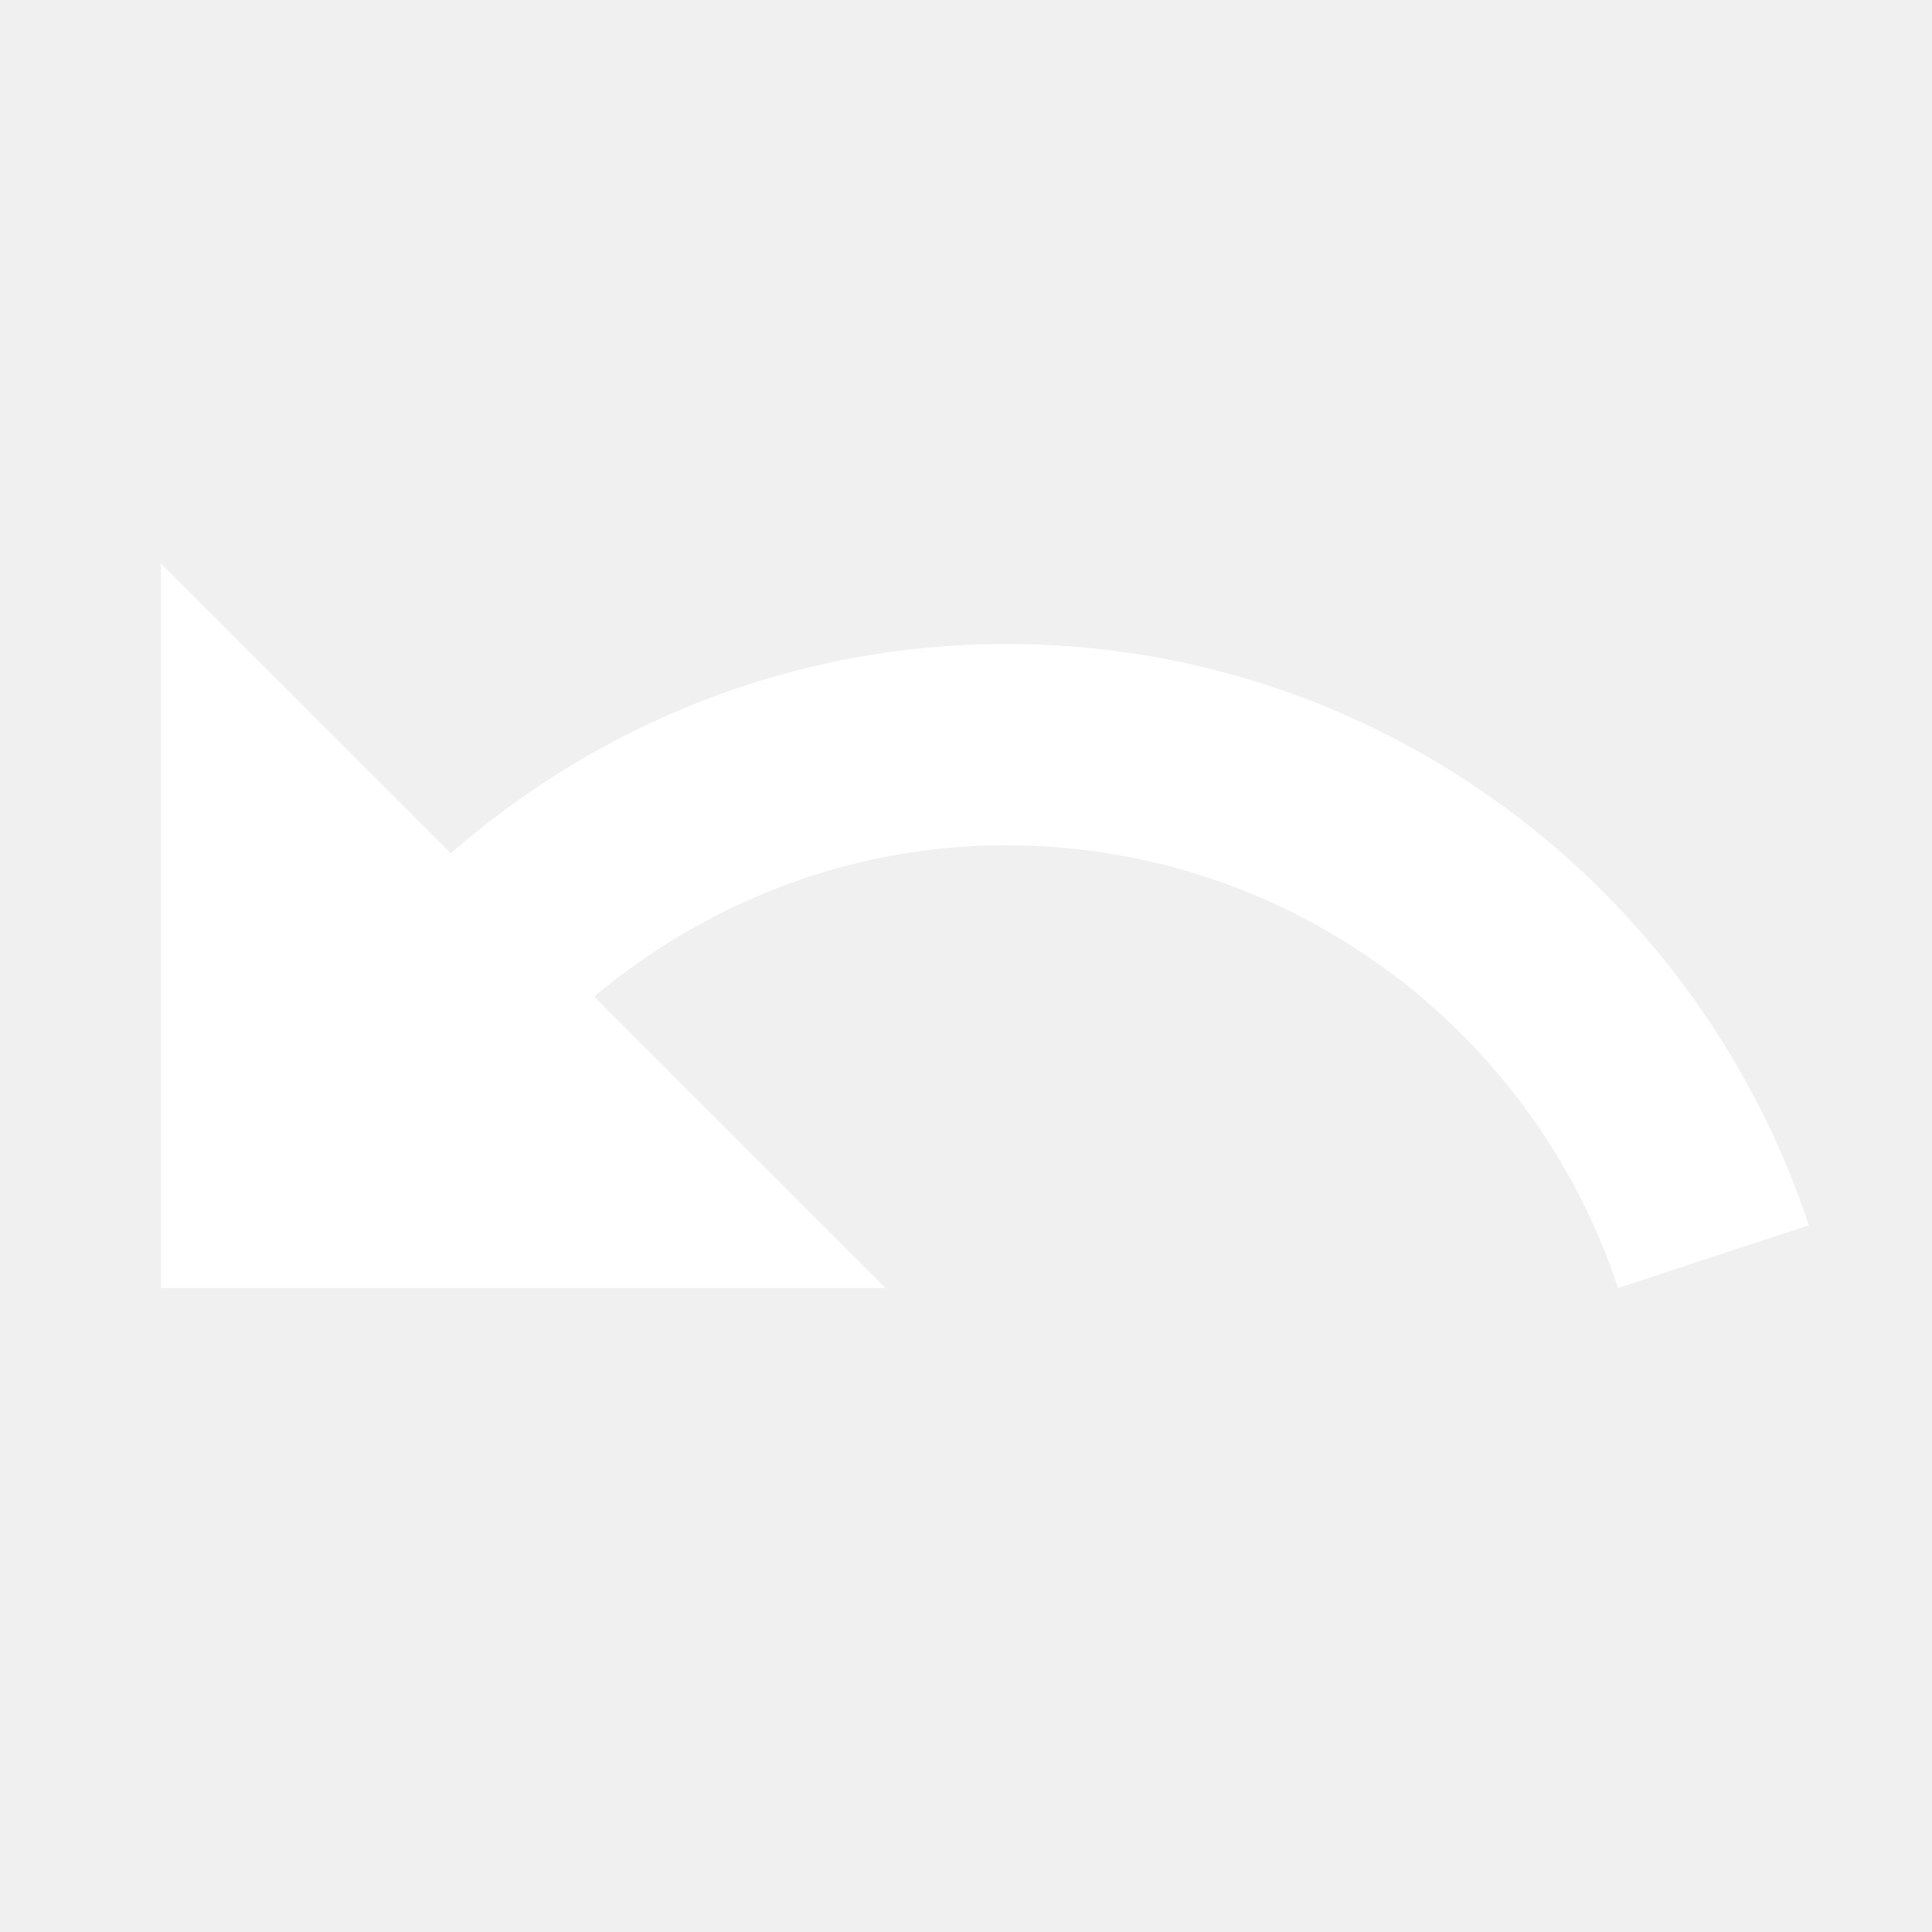
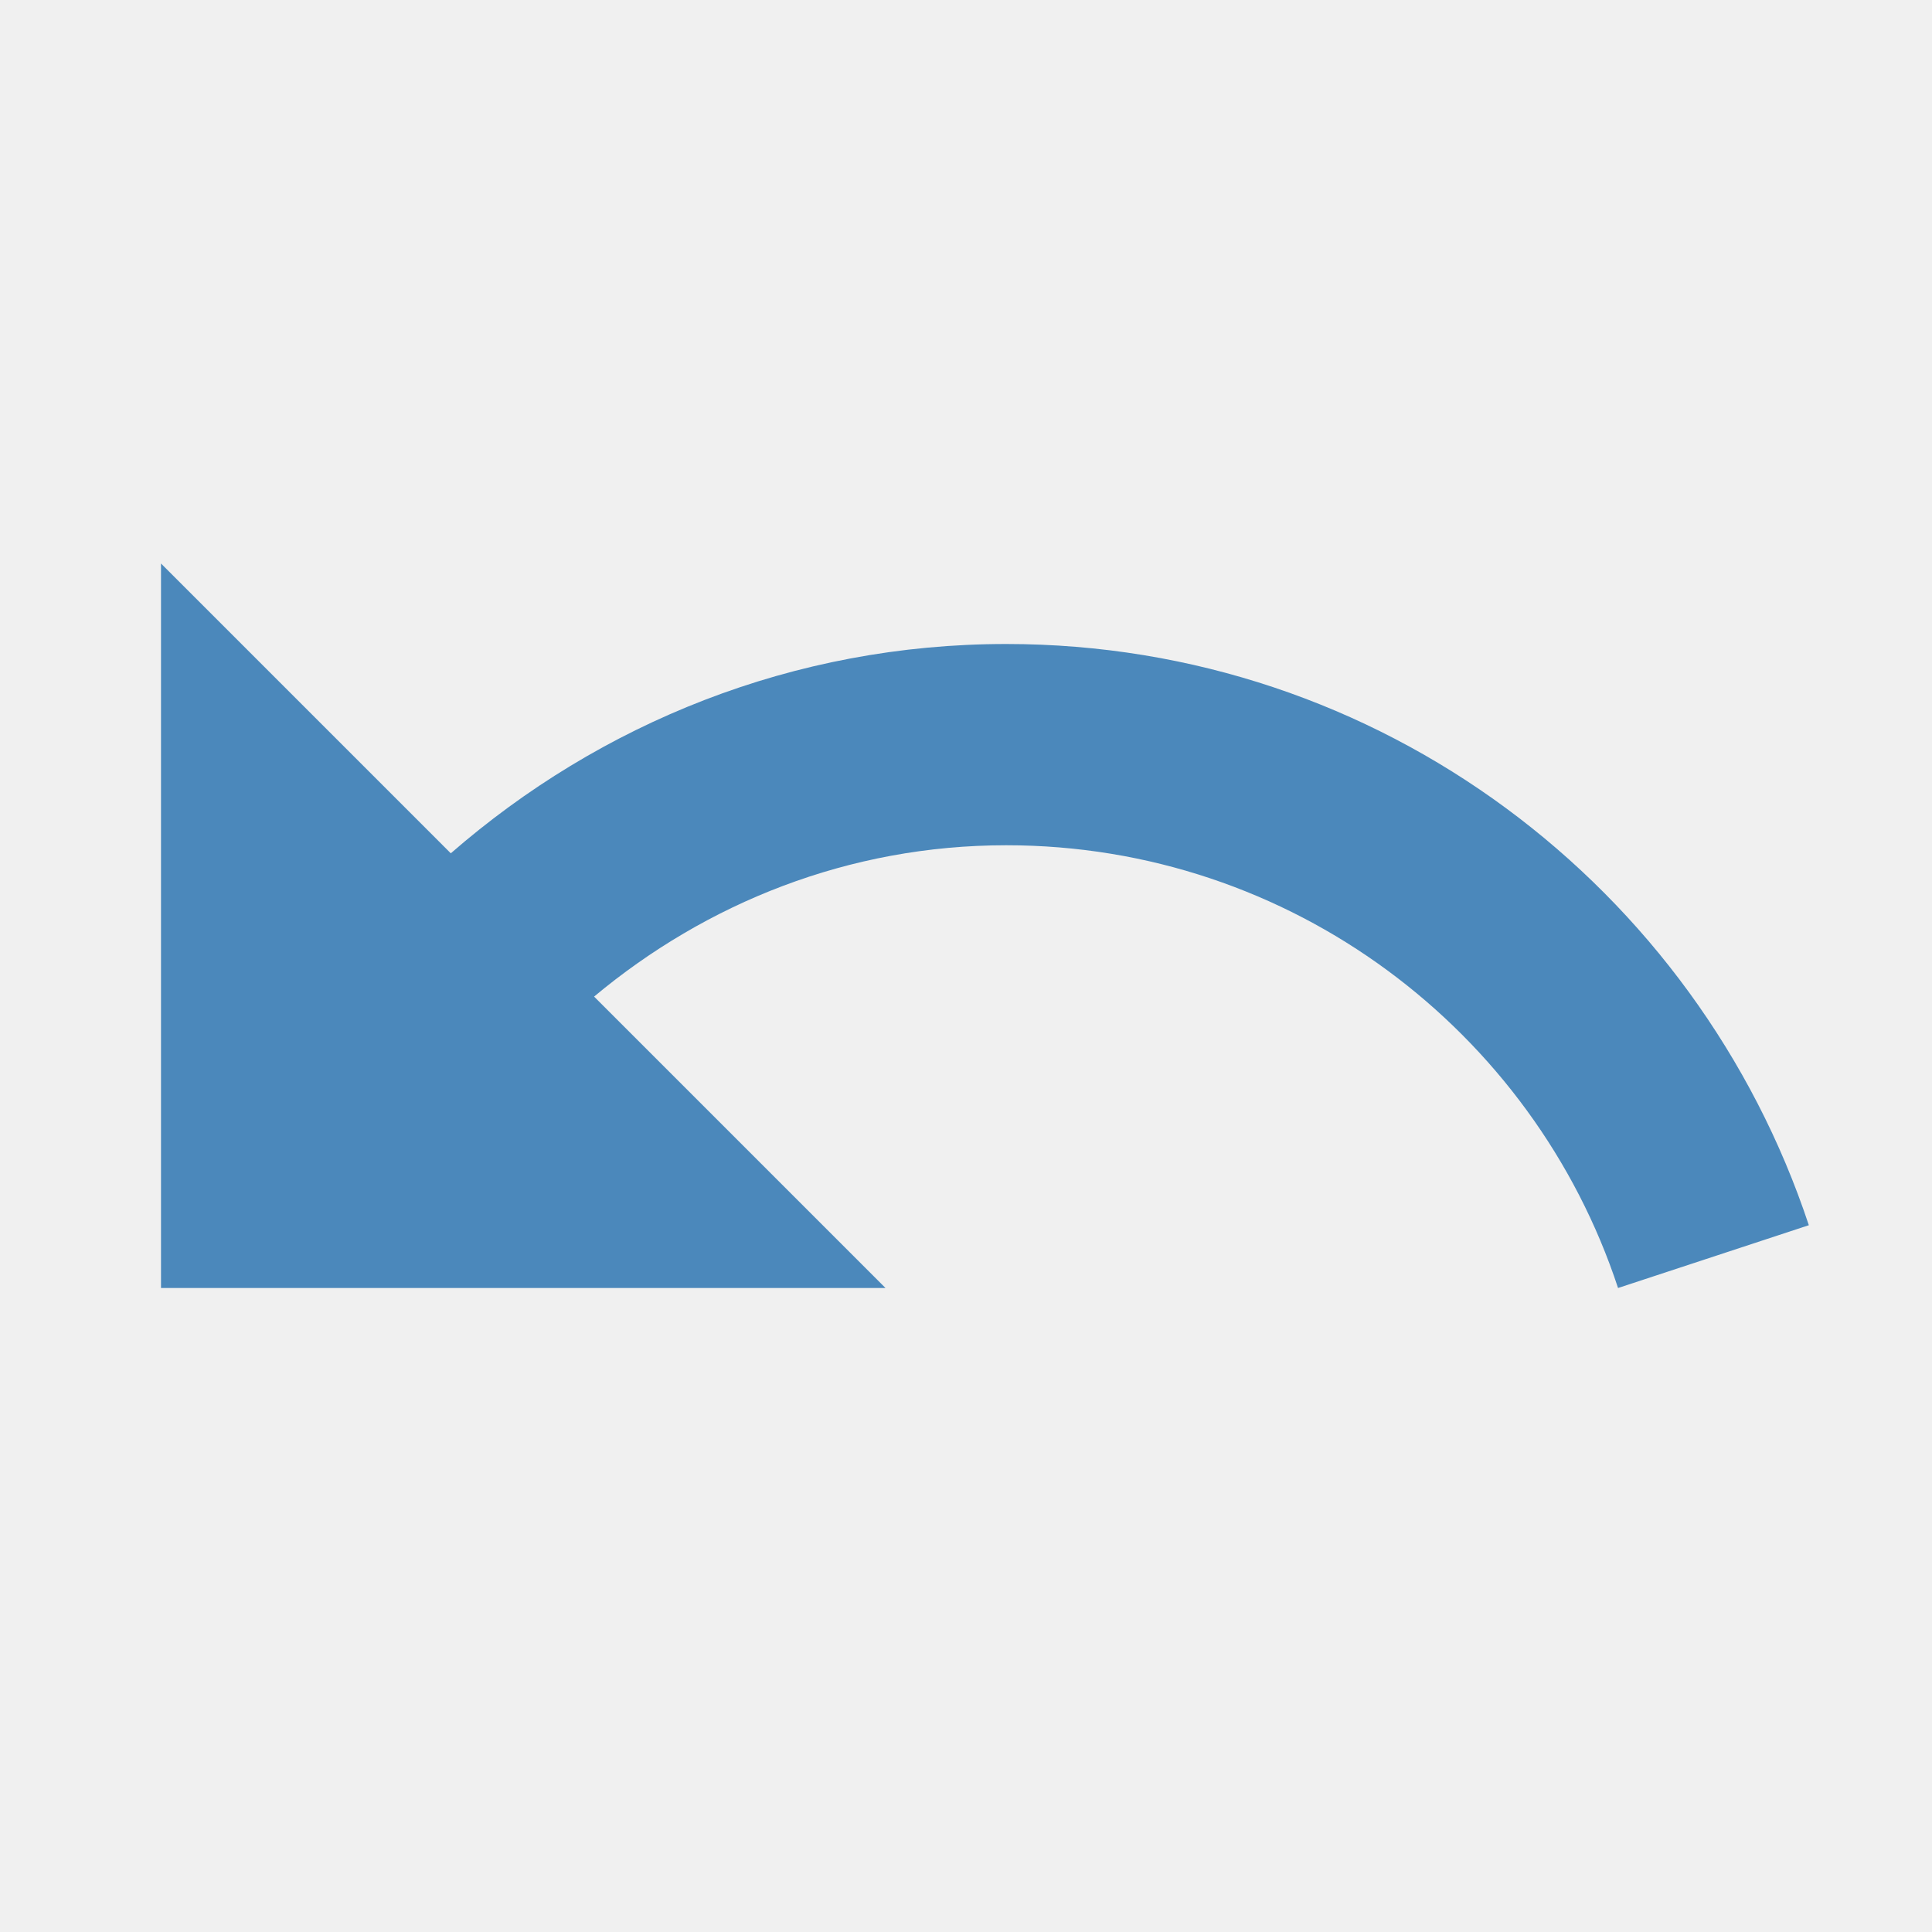
- <svg xmlns="http://www.w3.org/2000/svg" height="24px" viewBox="0 0 24 24" width="24px" fill="#FFFFFF">
+ <svg xmlns="http://www.w3.org/2000/svg" height="24px" viewBox="0 0 24 24" width="24px" fill="#4b88bb">
  <path d="M0 0h24v24H0V0z" fill="none" />
  <path d="M12.5 8c-2.65 0-5.05.99-6.9 2.6L2 7v9h9l-3.62-3.62c1.39-1.16 3.16-1.88 5.12-1.88 3.54 0 6.55 2.31 7.6 5.5l2.37-.78C21.08 11.03 17.15 8 12.5 8z" />
</svg>
